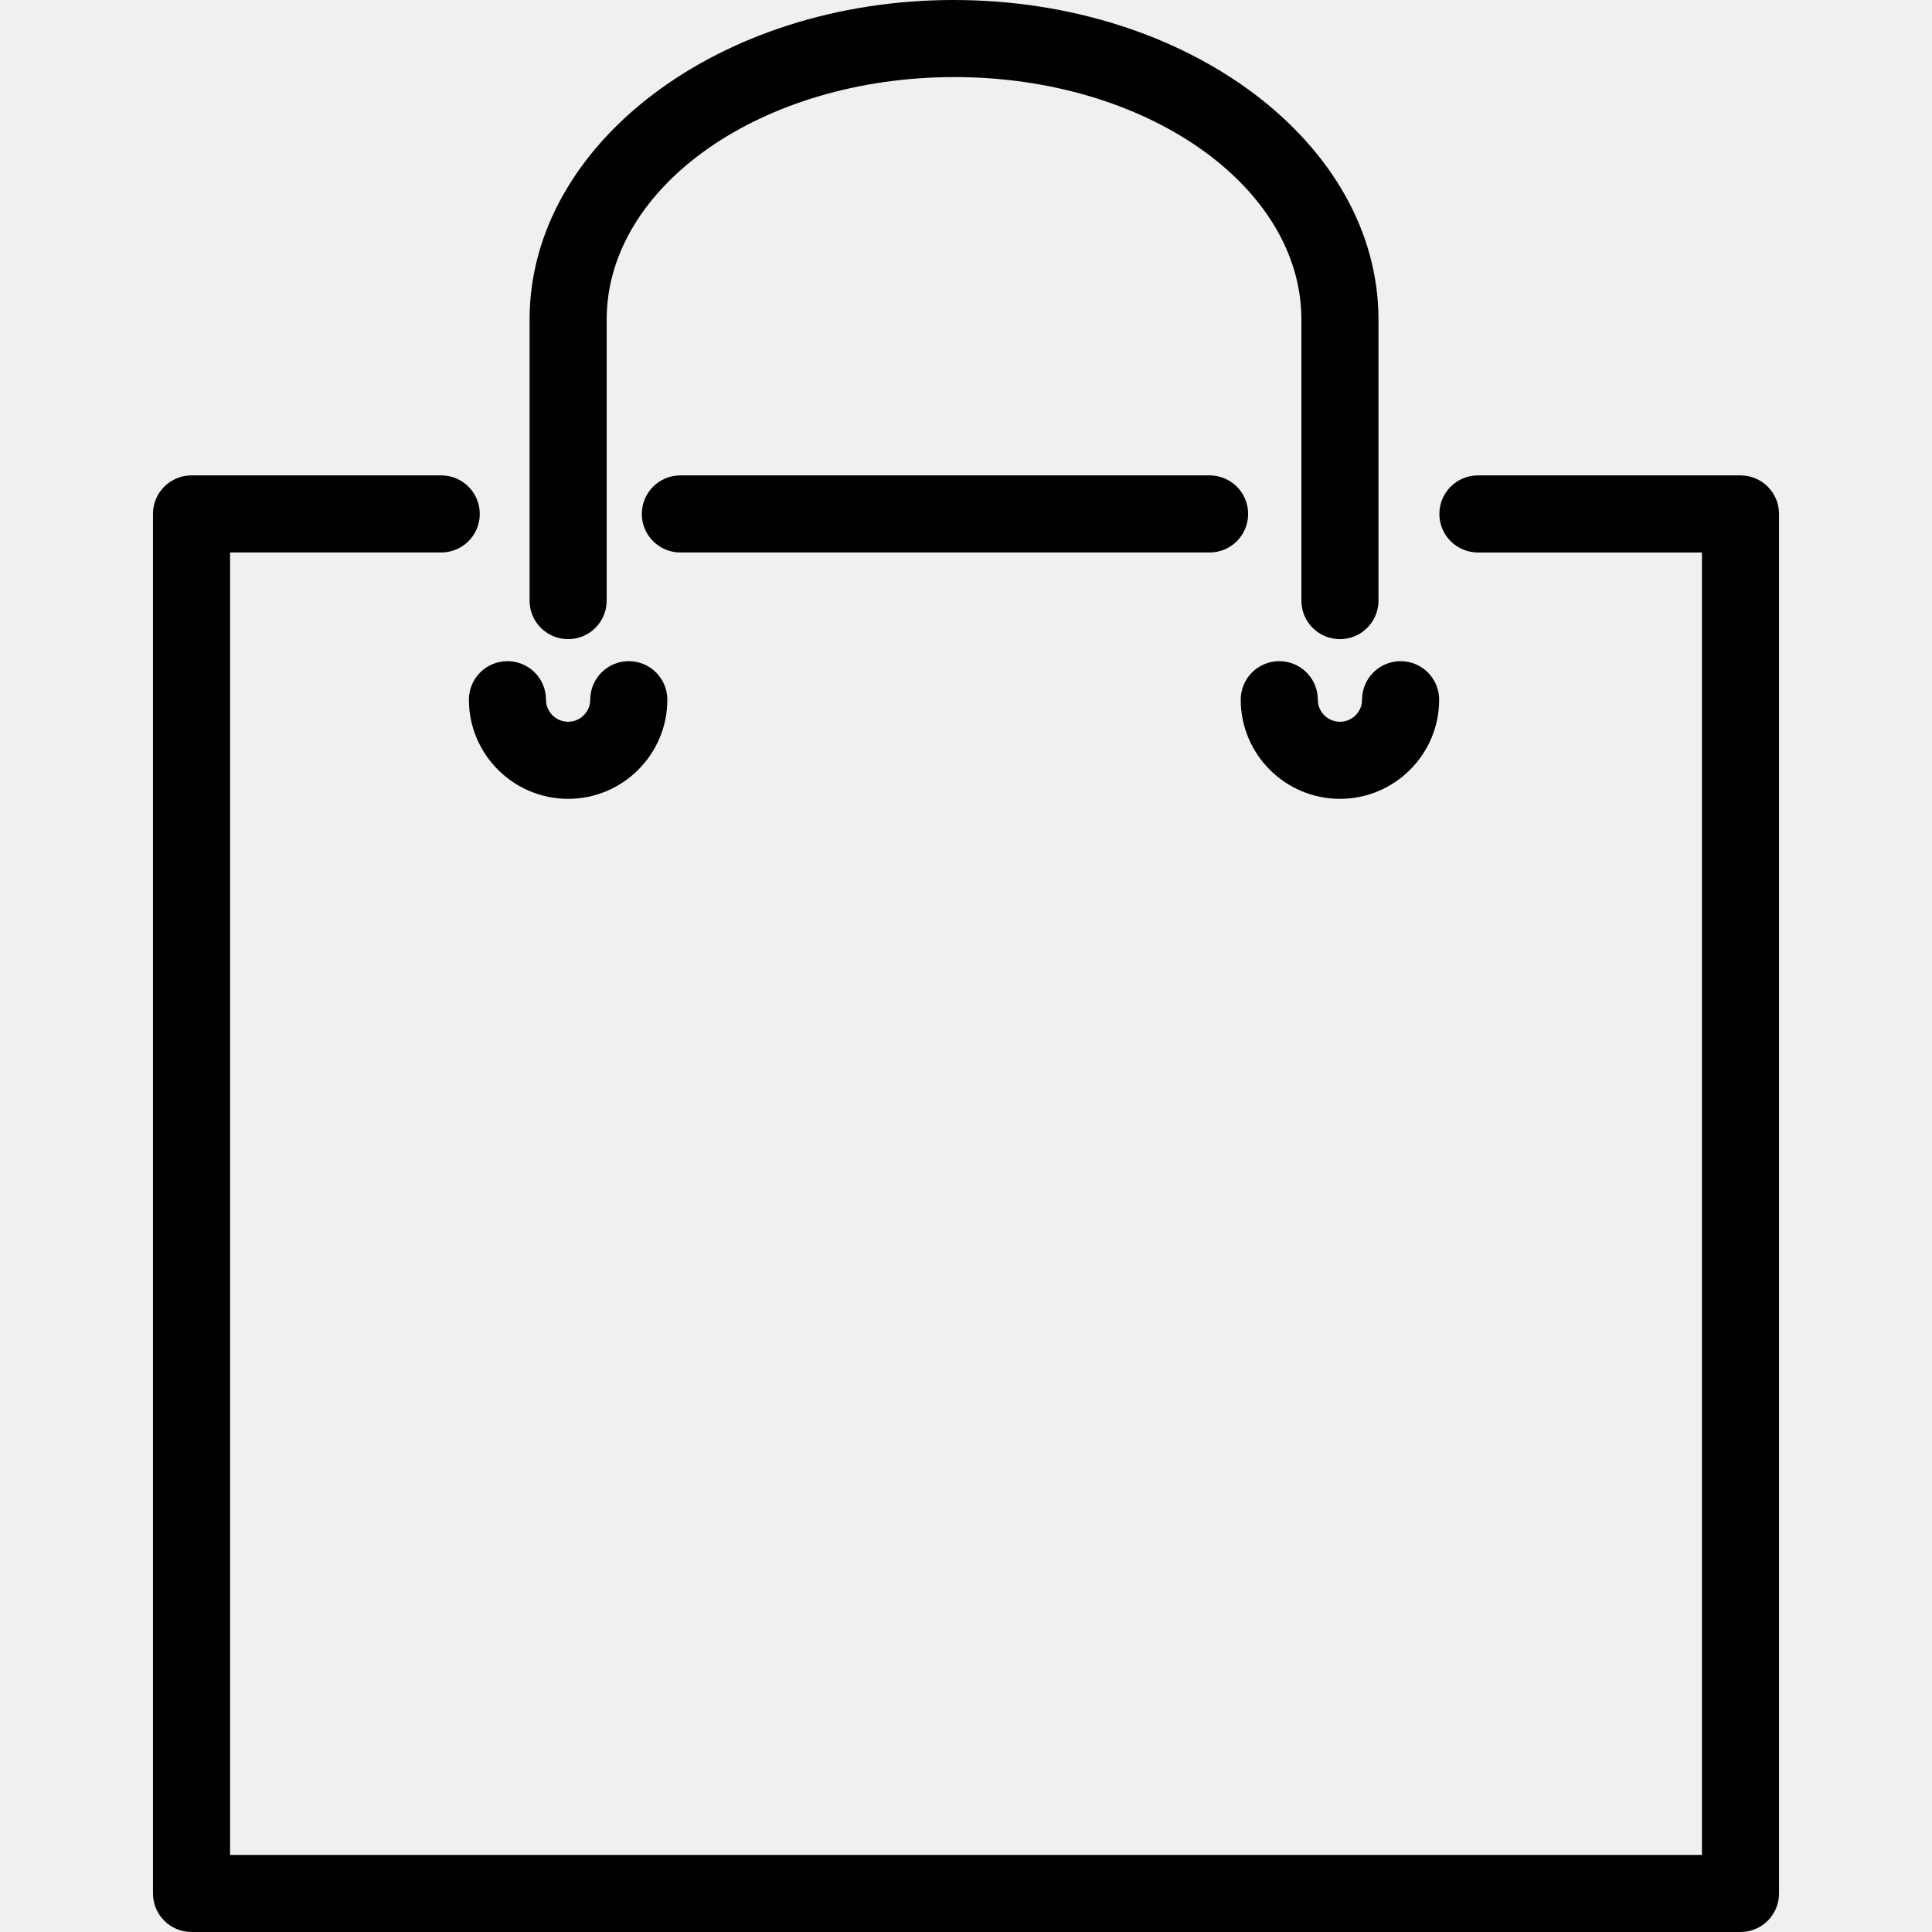
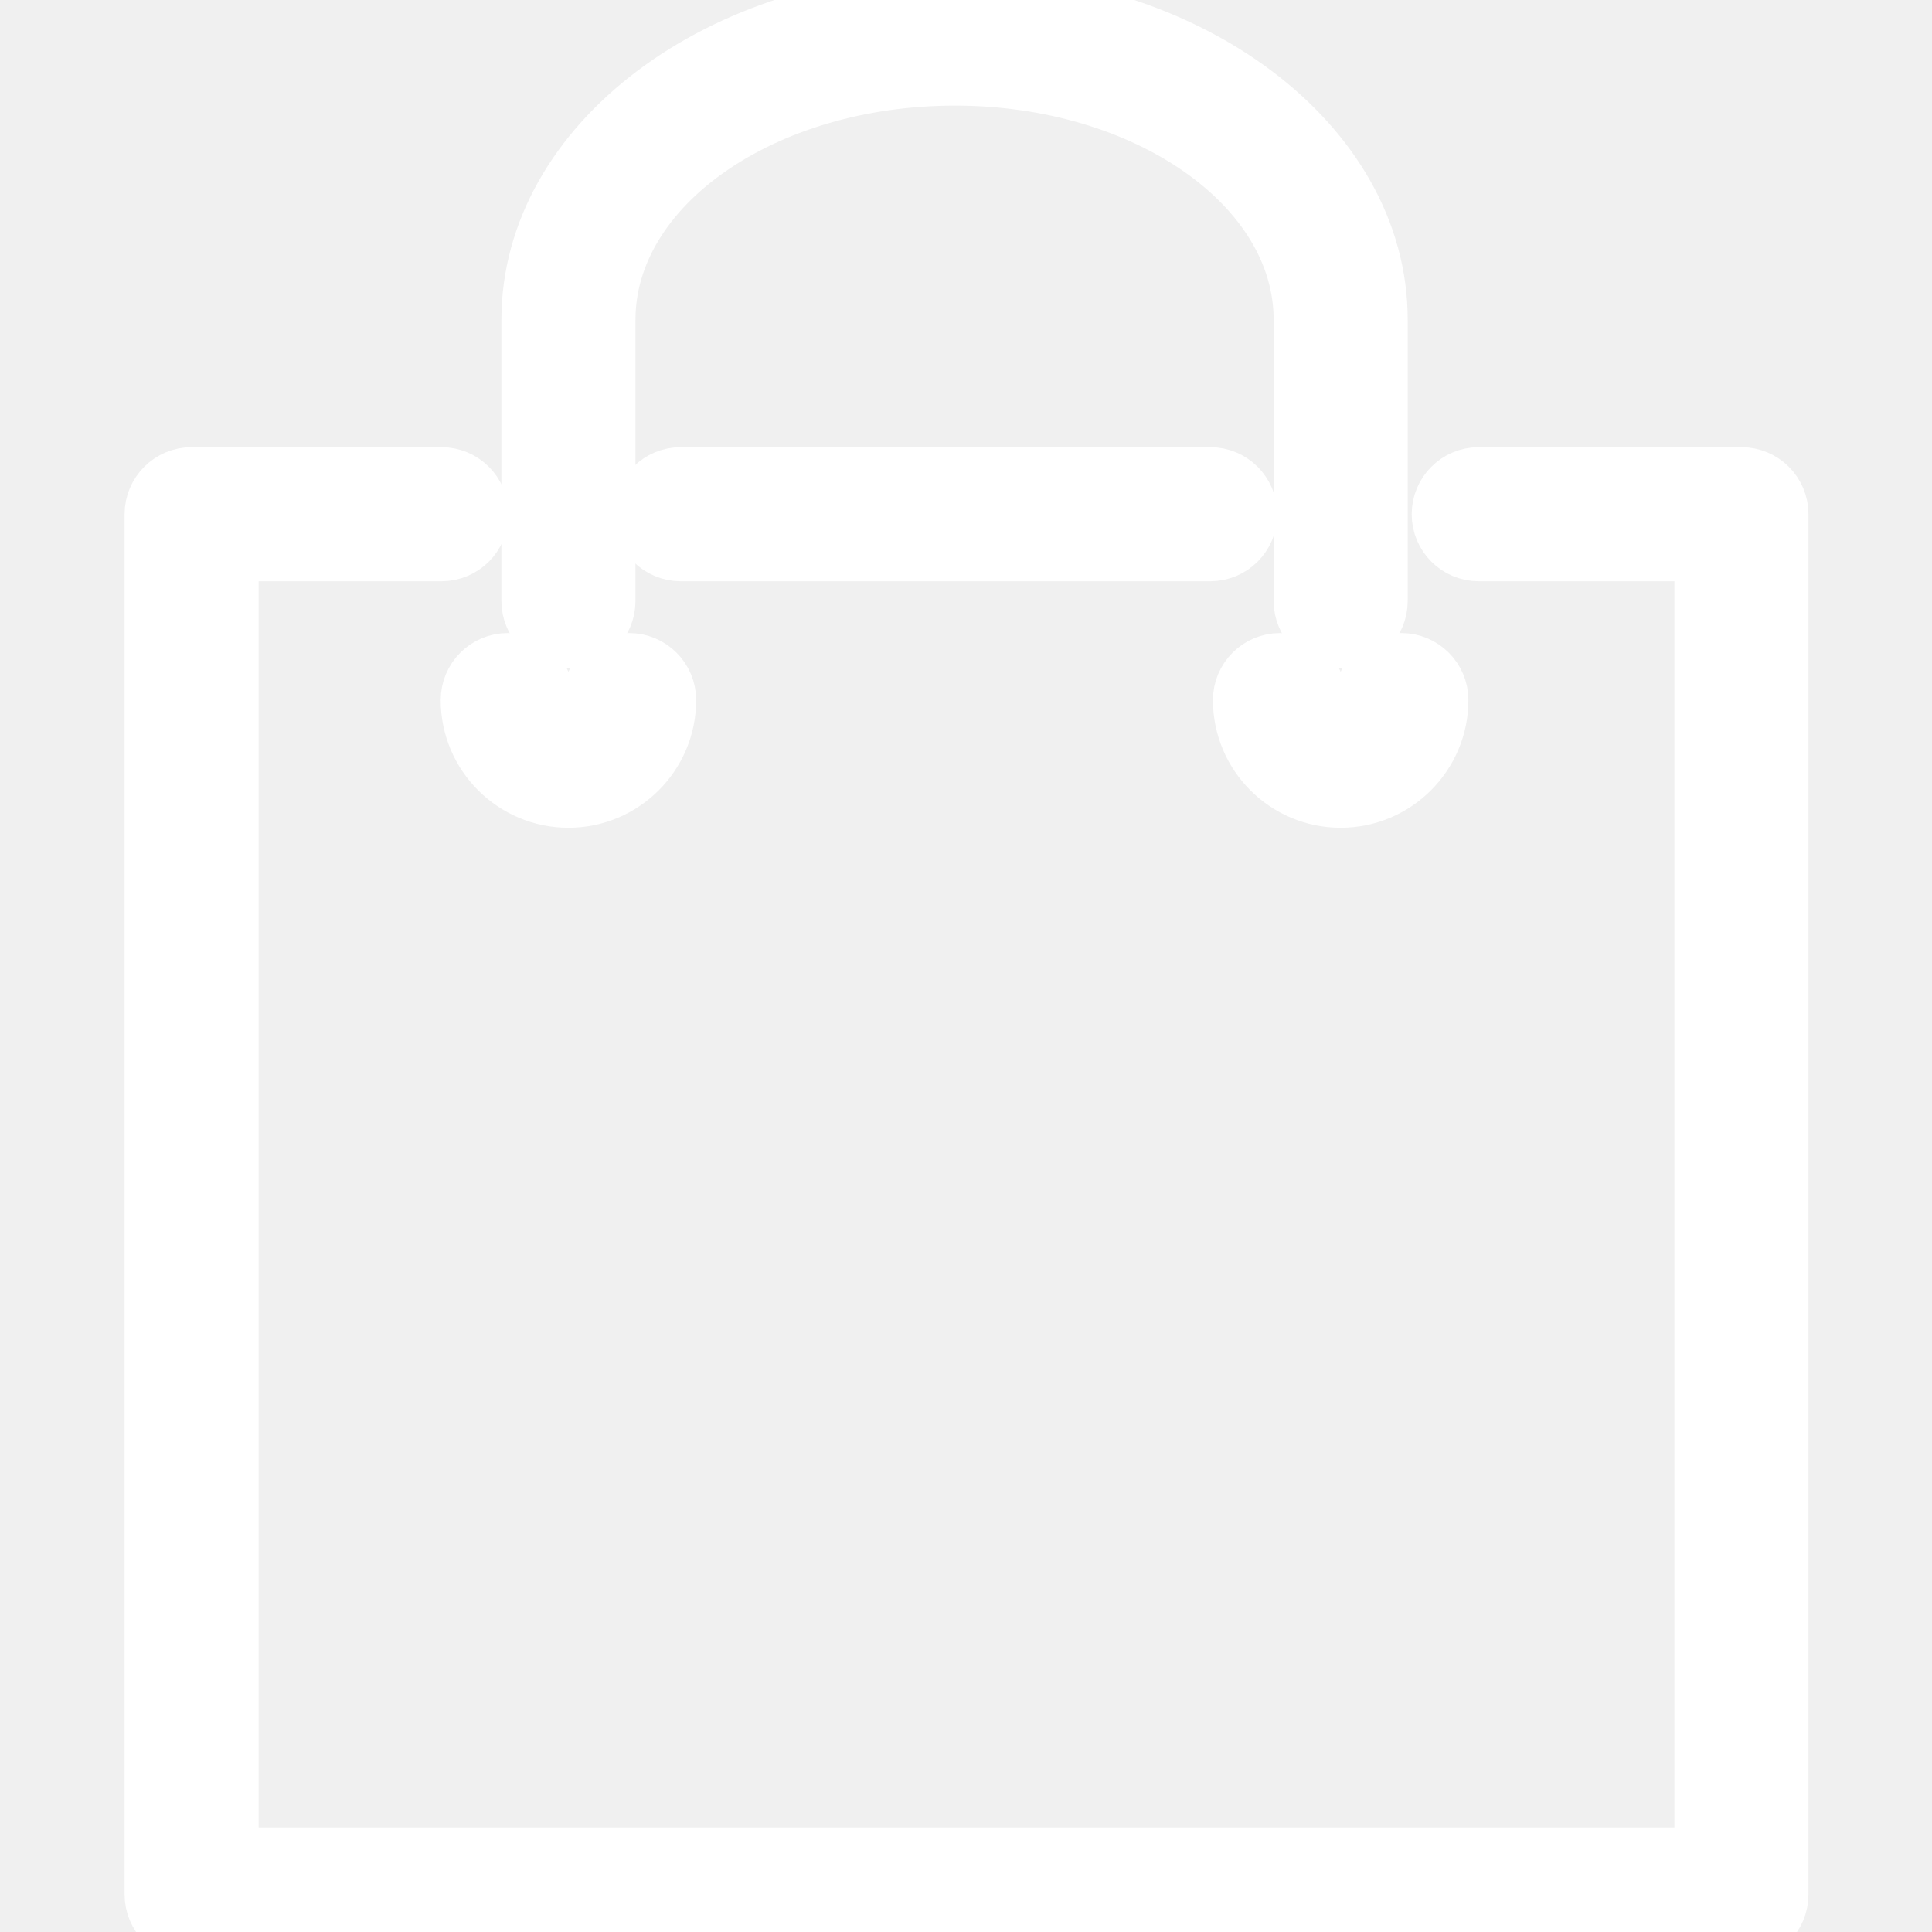
- <svg xmlns="http://www.w3.org/2000/svg" version="1.1" id="Capa_1" x="0px" y="0px" viewBox="0 0 407.453 407.453" style="enable-background:new 0 0 407.453 407.453;" xml:space="preserve">
+ <svg xmlns="http://www.w3.org/2000/svg" version="1.1" id="Capa_1" x="0px" y="0px" viewBox="0 0 407.23 407.23" style="enable-background:new 0 0 407.453 407.453;" xml:space="preserve" stroke="white" stroke-width="12">
  <g>
-     <path style="fill:#010002;" d="M255.099,116.515c4.487,0,8.129-3.633,8.129-8.129c0-4.495-3.642-8.129-8.129-8.129H143.486   c-4.487,0-8.129,3.633-8.129,8.129c0,4.495,3.642,8.129,8.129,8.129H255.099z" />
-     <path style="fill:#010002;" d="M367.062,100.258H311.69c-4.487,0-8.129,3.633-8.129,8.129c0,4.495,3.642,8.129,8.129,8.129h47.243   v274.681H48.519V116.515h44.536c4.487,0,8.129-3.633,8.129-8.129c0-4.495-3.642-8.129-8.129-8.129H40.391   c-4.487,0-8.129,3.633-8.129,8.129v290.938c0,4.495,3.642,8.129,8.129,8.129h326.671c4.487,0,8.129-3.633,8.129-8.129V108.386   C375.191,103.891,371.557,100.258,367.062,100.258z" />
-     <path style="fill:#010002;" d="M282.59,134.796c4.487,0,8.129-3.633,8.129-8.129V67.394C290.718,30.238,250.604,0,201.101,0   c-49.308,0-89.414,30.238-89.414,67.394v59.274c0,4.495,3.642,8.129,8.129,8.129s8.129-3.633,8.129-8.129V67.394   c0-28.198,32.823-51.137,73.36-51.137c40.334,0,73.157,22.939,73.157,51.137v59.274   C274.461,131.163,278.095,134.796,282.59,134.796z" />
-     <path style="fill:#010002;" d="M98.892,147.566c0,11.526,9.389,20.907,20.923,20.907c11.534,0,20.923-9.38,20.923-20.907   c0-4.495-3.642-8.129-8.129-8.129s-8.129,3.633-8.129,8.129c0,2.561-2.089,4.65-4.666,4.65c-2.569,0-4.666-2.089-4.666-4.65   c0-4.495-3.642-8.129-8.129-8.129S98.892,143.071,98.892,147.566z" />
-     <path style="fill:#010002;" d="M282.59,168.473c11.534,0,20.923-9.38,20.923-20.907c0-4.495-3.642-8.129-8.129-8.129   c-4.487,0-8.129,3.633-8.129,8.129c0,2.561-2.089,4.65-4.666,4.65c-2.577,0-4.666-2.089-4.666-4.65   c0-4.495-3.642-8.129-8.129-8.129c-4.487,0-8.129,3.633-8.129,8.129C261.667,159.092,271.055,168.473,282.59,168.473z" />
+     <path style="fill: white;" d="M255.099,116.515c4.487,0,8.129-3.633,8.129-8.129c0-4.495-3.642-8.129-8.129-8.129H143.486   c-4.487,0-8.129,3.633-8.129,8.129c0,4.495,3.642,8.129,8.129,8.129H255.099z" />
+     <path style="fill: white;" d="M367.062,100.258H311.69c-4.487,0-8.129,3.633-8.129,8.129c0,4.495,3.642,8.129,8.129,8.129h47.243   v274.681H48.519V116.515h44.536c4.487,0,8.129-3.633,8.129-8.129c0-4.495-3.642-8.129-8.129-8.129H40.391   c-4.487,0-8.129,3.633-8.129,8.129v290.938c0,4.495,3.642,8.129,8.129,8.129h326.671c4.487,0,8.129-3.633,8.129-8.129V108.386   C375.191,103.891,371.557,100.258,367.062,100.258z" />
+     <path style="fill: white;" d="M282.59,134.796c4.487,0,8.129-3.633,8.129-8.129V67.394C290.718,30.238,250.604,0,201.101,0   c-49.308,0-89.414,30.238-89.414,67.394v59.274c0,4.495,3.642,8.129,8.129,8.129s8.129-3.633,8.129-8.129V67.394   c0-28.198,32.823-51.137,73.36-51.137c40.334,0,73.157,22.939,73.157,51.137v59.274   C274.461,131.163,278.095,134.796,282.59,134.796z" />
+     <path style="fill: white;" d="M98.892,147.566c0,11.526,9.389,20.907,20.923,20.907c11.534,0,20.923-9.38,20.923-20.907   c0-4.495-3.642-8.129-8.129-8.129s-8.129,3.633-8.129,8.129c0,2.561-2.089,4.65-4.666,4.65c-2.569,0-4.666-2.089-4.666-4.65   c0-4.495-3.642-8.129-8.129-8.129S98.892,143.071,98.892,147.566z" />
+     <path style="fill: white;" d="M282.59,168.473c11.534,0,20.923-9.38,20.923-20.907c0-4.495-3.642-8.129-8.129-8.129   c-4.487,0-8.129,3.633-8.129,8.129c0,2.561-2.089,4.65-4.666,4.65c-2.577,0-4.666-2.089-4.666-4.65   c0-4.495-3.642-8.129-8.129-8.129c-4.487,0-8.129,3.633-8.129,8.129C261.667,159.092,271.055,168.473,282.59,168.473z" />
  </g>
  <g>
</g>
  <g>
</g>
  <g>
</g>
  <g>
</g>
  <g>
</g>
  <g>
</g>
  <g>
</g>
  <g>
</g>
  <g>
</g>
  <g>
</g>
  <g>
</g>
  <g>
</g>
  <g>
</g>
  <g>
</g>
  <g>
</g>
</svg>
